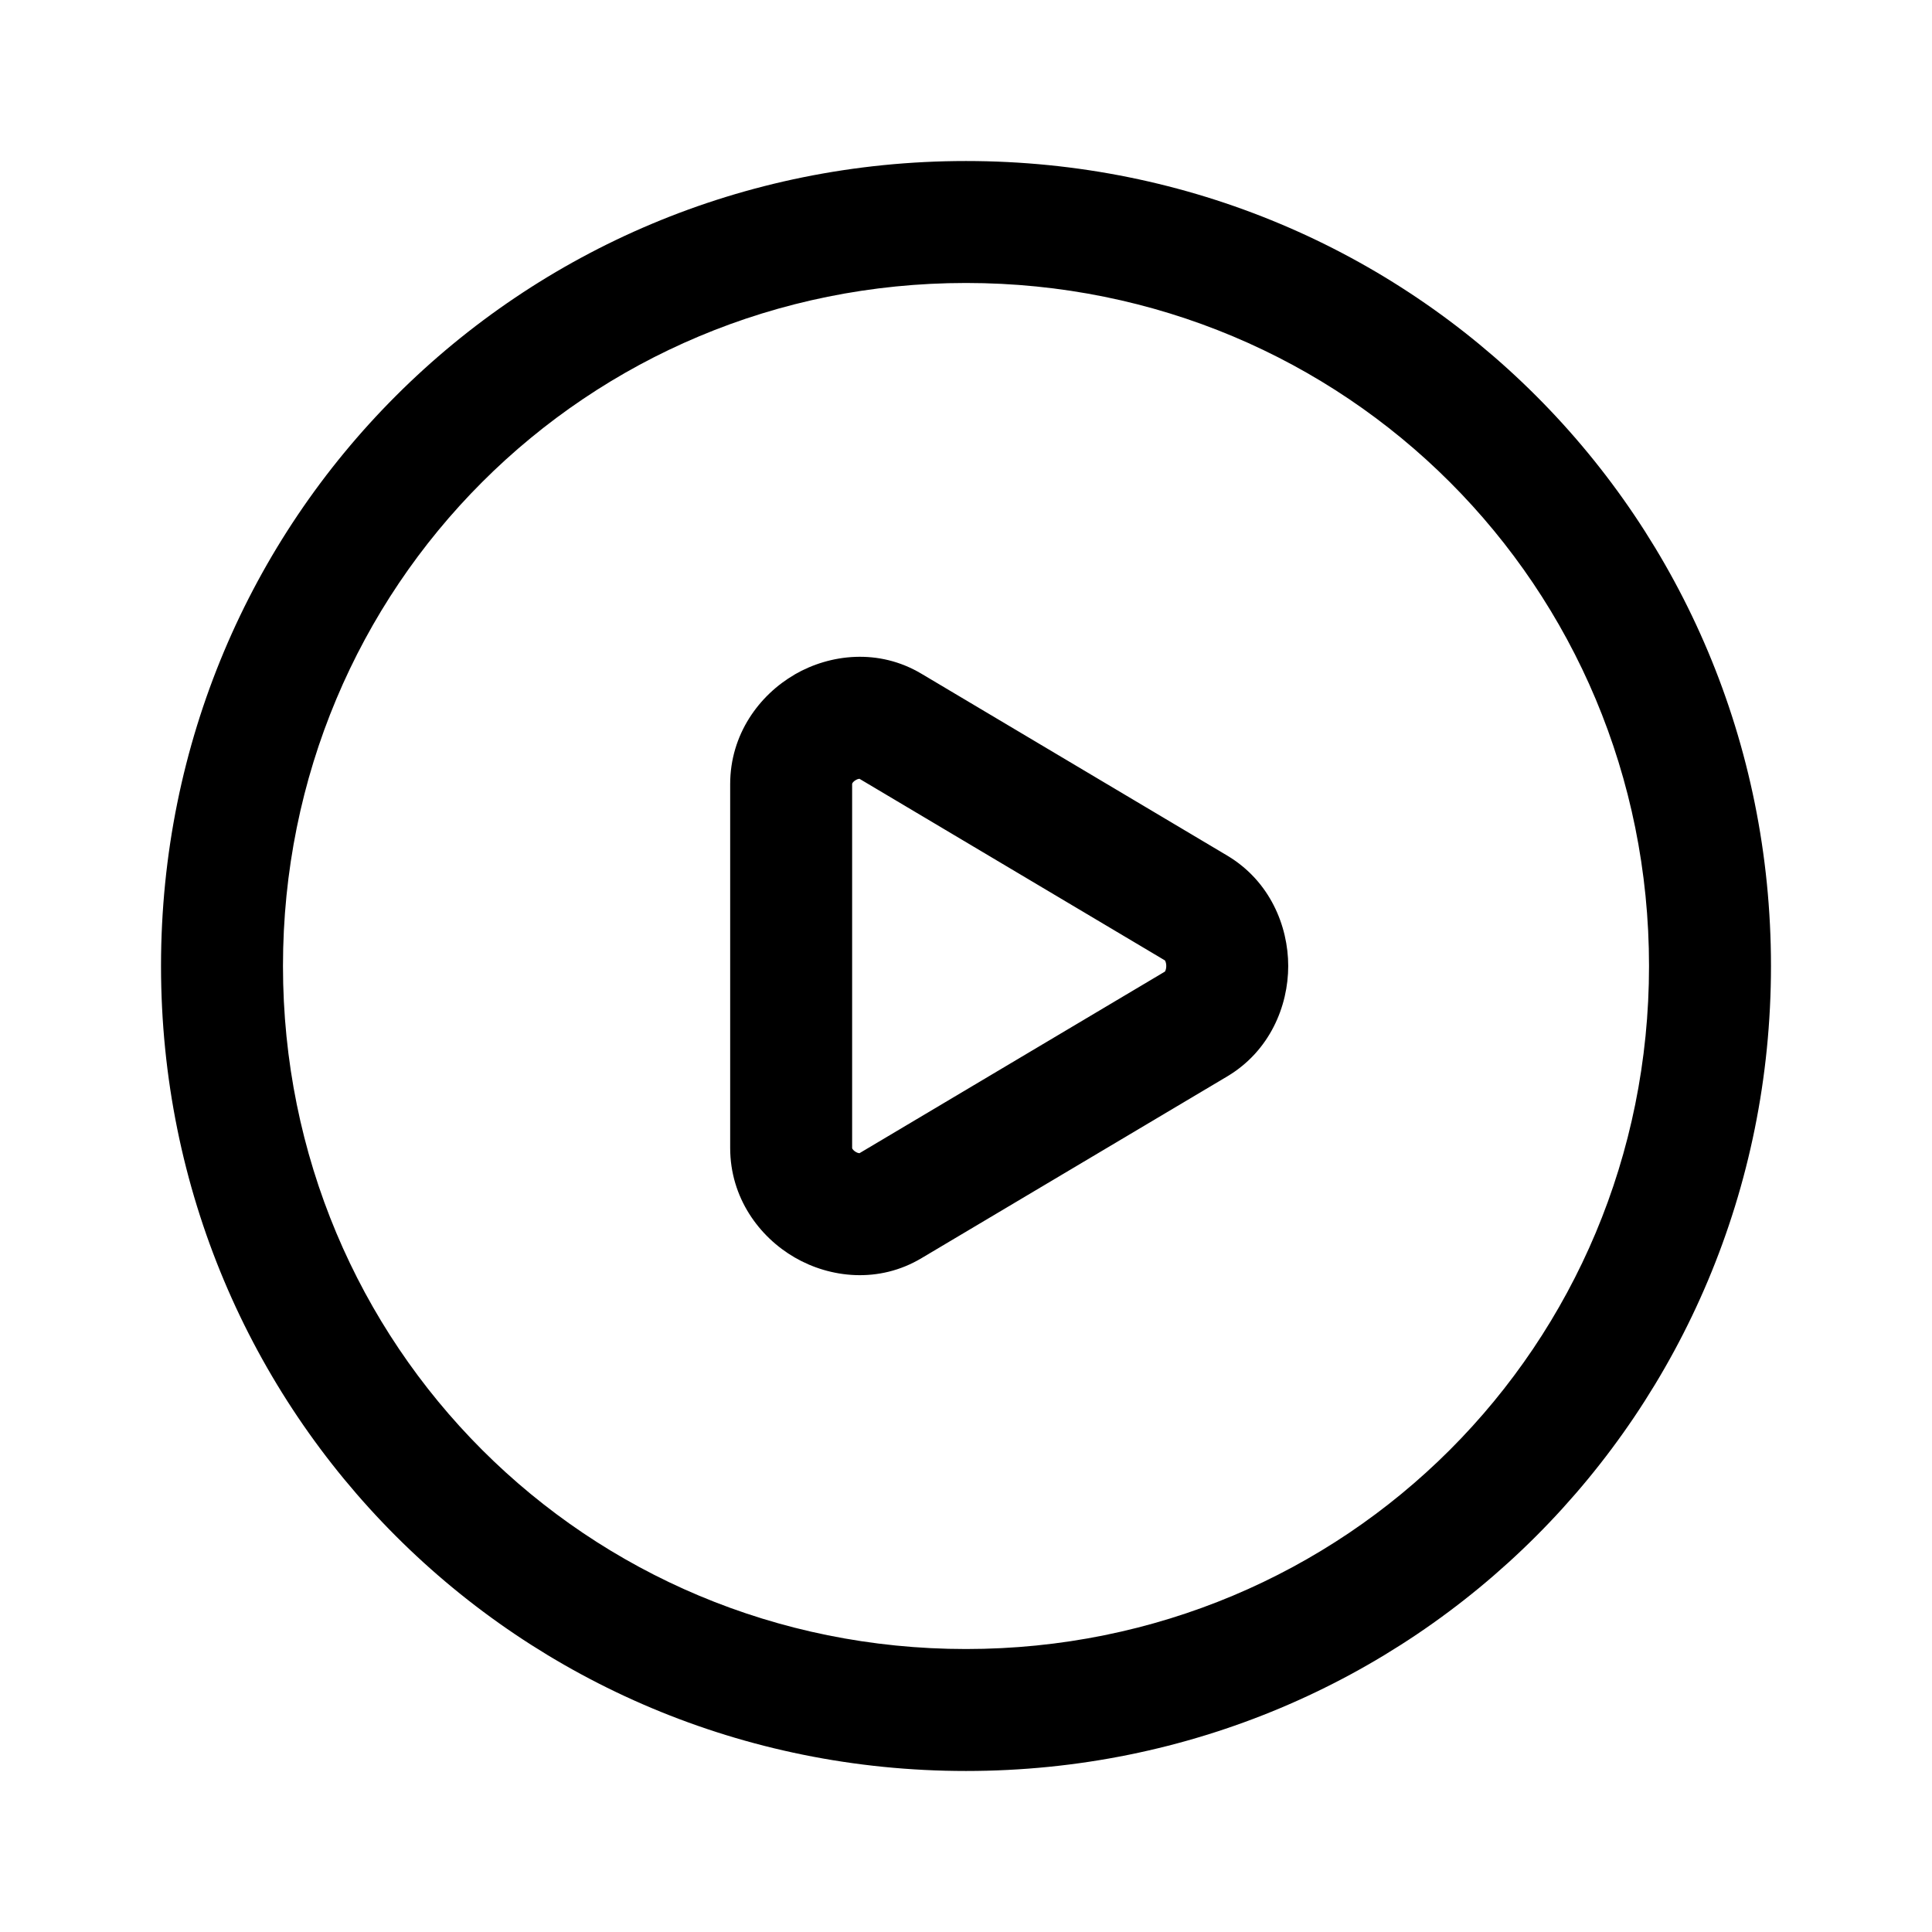
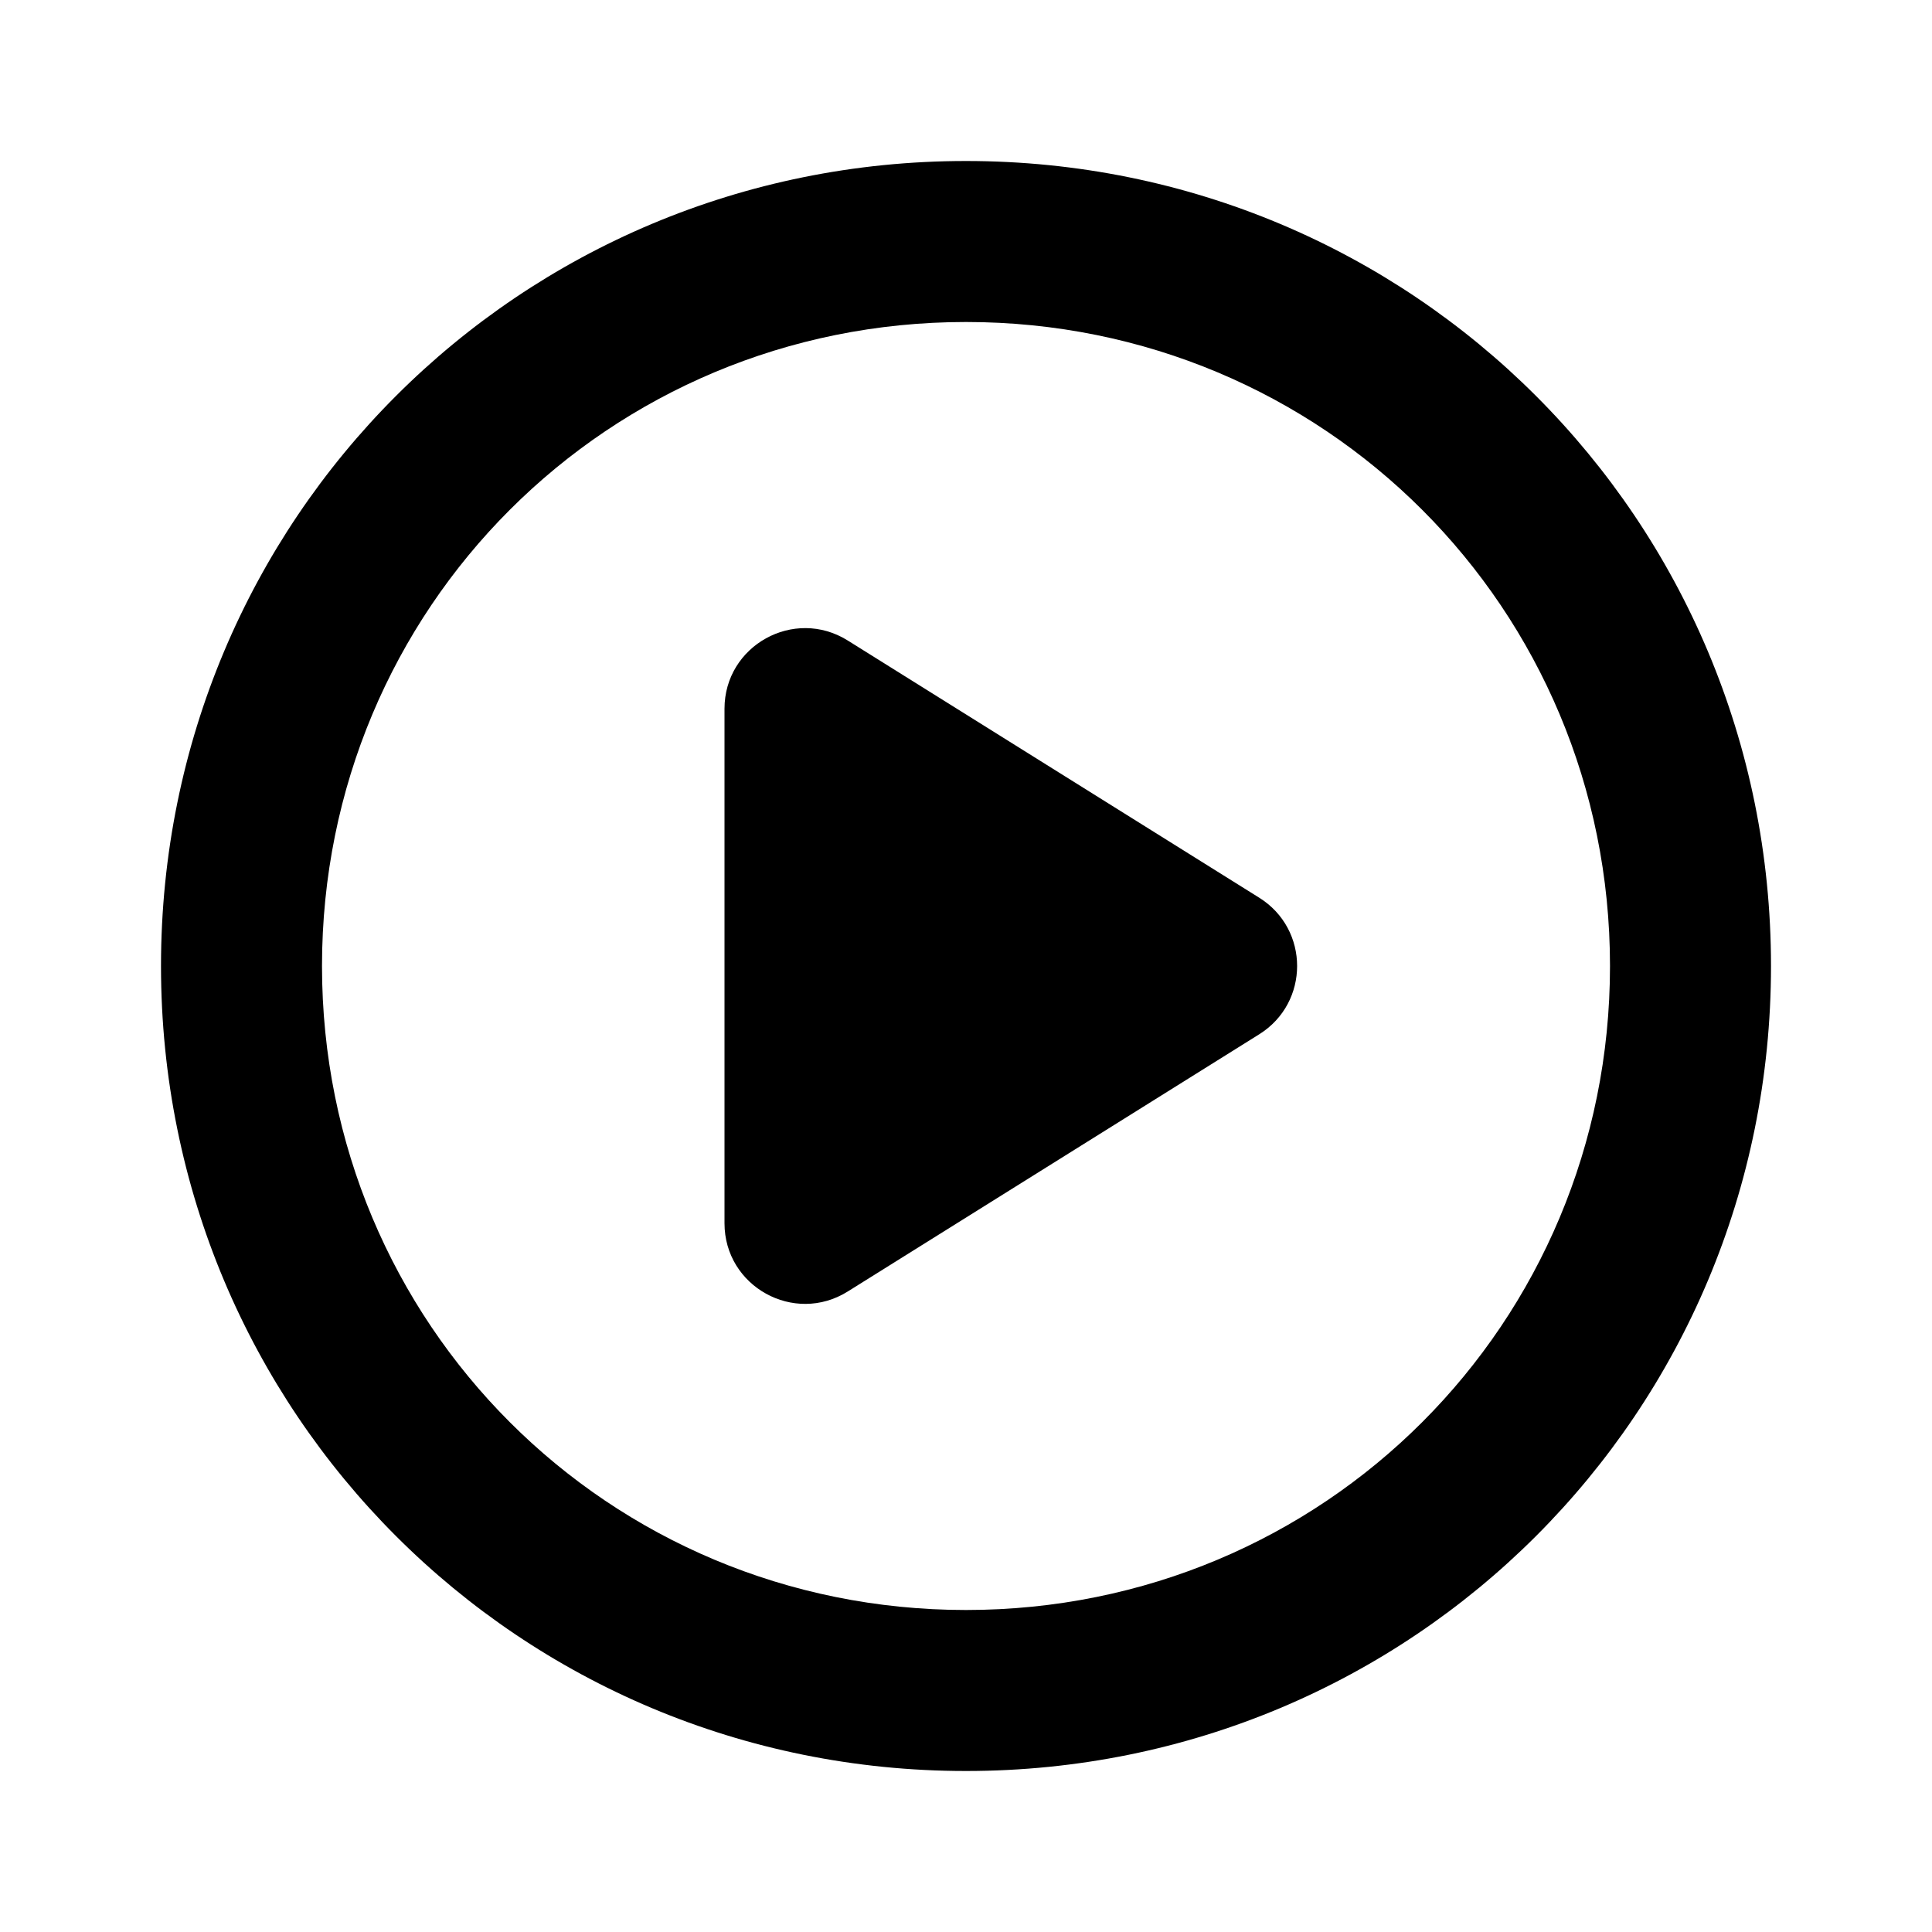
- <svg xmlns="http://www.w3.org/2000/svg" viewBox="0 0 32 32">
-   <path d="M13.163 11.172c-0.586 0.339-1.069 0.989-1.069 1.816v6.025c0 0.827 0.483 1.476 1.069 1.815 0.583 0.338 1.391 0.436 2.102 0.010l5.068-3.013c0.699-0.42 1.004-1.16 1.004-1.825s-0.305-1.405-1.004-1.825l-5.068-3.014c-0.711-0.426-1.519-0.327-2.102 0.010zM14.114 19.012v-6.025c0-0.004 0-0.008 0.006-0.018 0.008-0.013 0.026-0.033 0.055-0.049 0.027-0.016 0.049-0.020 0.060-0.021l5.059 3.008c0 0 0.003 0.004 0.006 0.010 0.008 0.016 0.017 0.045 0.017 0.083s-0.009 0.067-0.017 0.083c-0.003 0.006-0.006 0.010-0.006 0.010l-5.059 3.008c-0.011-0.001-0.033-0.005-0.060-0.021-0.028-0.016-0.046-0.036-0.055-0.049-0.006-0.010-0.006-0.014-0.006-0.018z" />
-   <path d="M2.667 16c0 7.404 5.929 13.333 13.333 13.333s13.333-5.929 13.333-13.333c0-7.404-5.929-13.333-13.333-13.333s-13.333 5.929-13.333 13.333zM4.687 16c0-6.288 5.025-11.313 11.313-11.313s11.313 5.025 11.313 11.313c0 6.288-5.025 11.313-11.313 11.313s-11.313-5.025-11.313-11.313z" />
+ <svg xmlns="http://www.w3.org/2000/svg" viewBox="0 0 24 24">
+   <path d="M9 8.804V15.196C9 15.981 9.864 16.46 10.53 16.044L15.643 12.848C16.27 12.456 16.27 11.544 15.643 11.152L10.53 7.956C9.864 7.54 9 8.019 9 8.804Z" />
+   <path fill-rule="evenodd" clip-rule="evenodd" d="M12 2C6.45 2 2 6.45 2 12C2 17.55 6.45 22 12 22C17.55 22 22 17.55 22 12C22 6.45 17.55 2 12 2ZM4 12C4 7.555 7.555 4 12 4C16.445 4 20 7.555 20 12C20 16.445 16.445 20 12 20C7.555 20 4 16.445 4 12Z" />
</svg>
